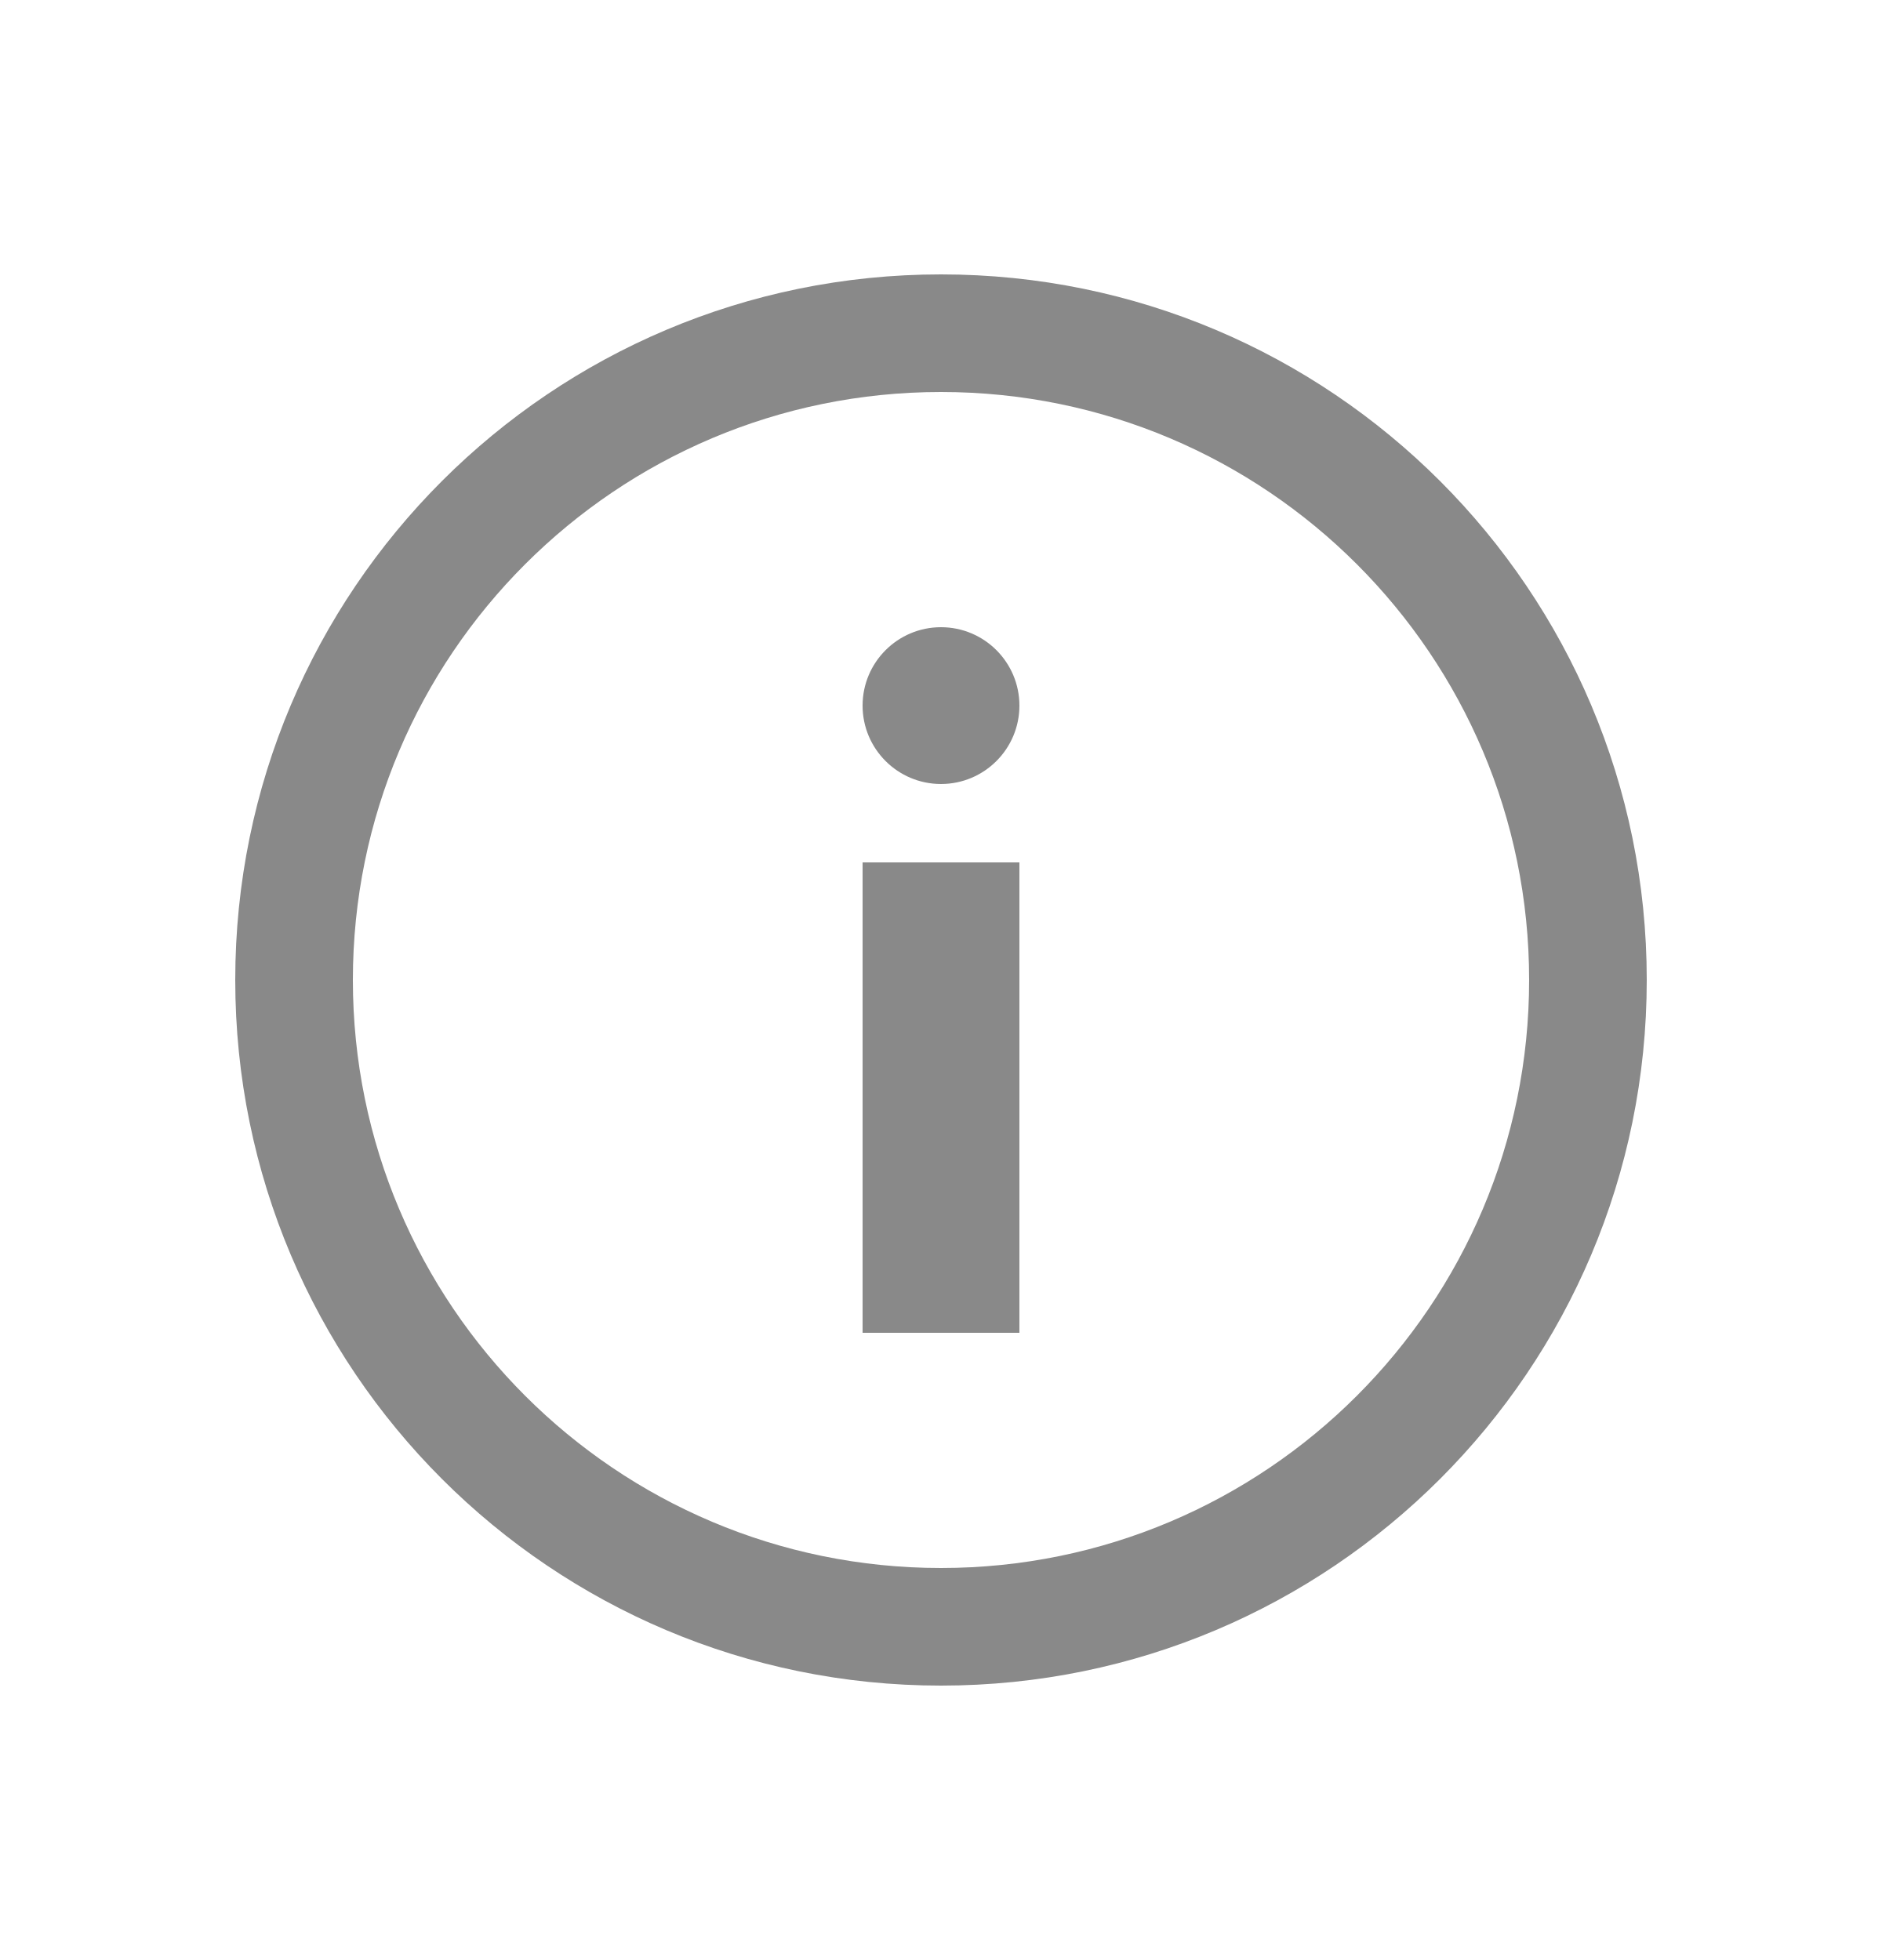
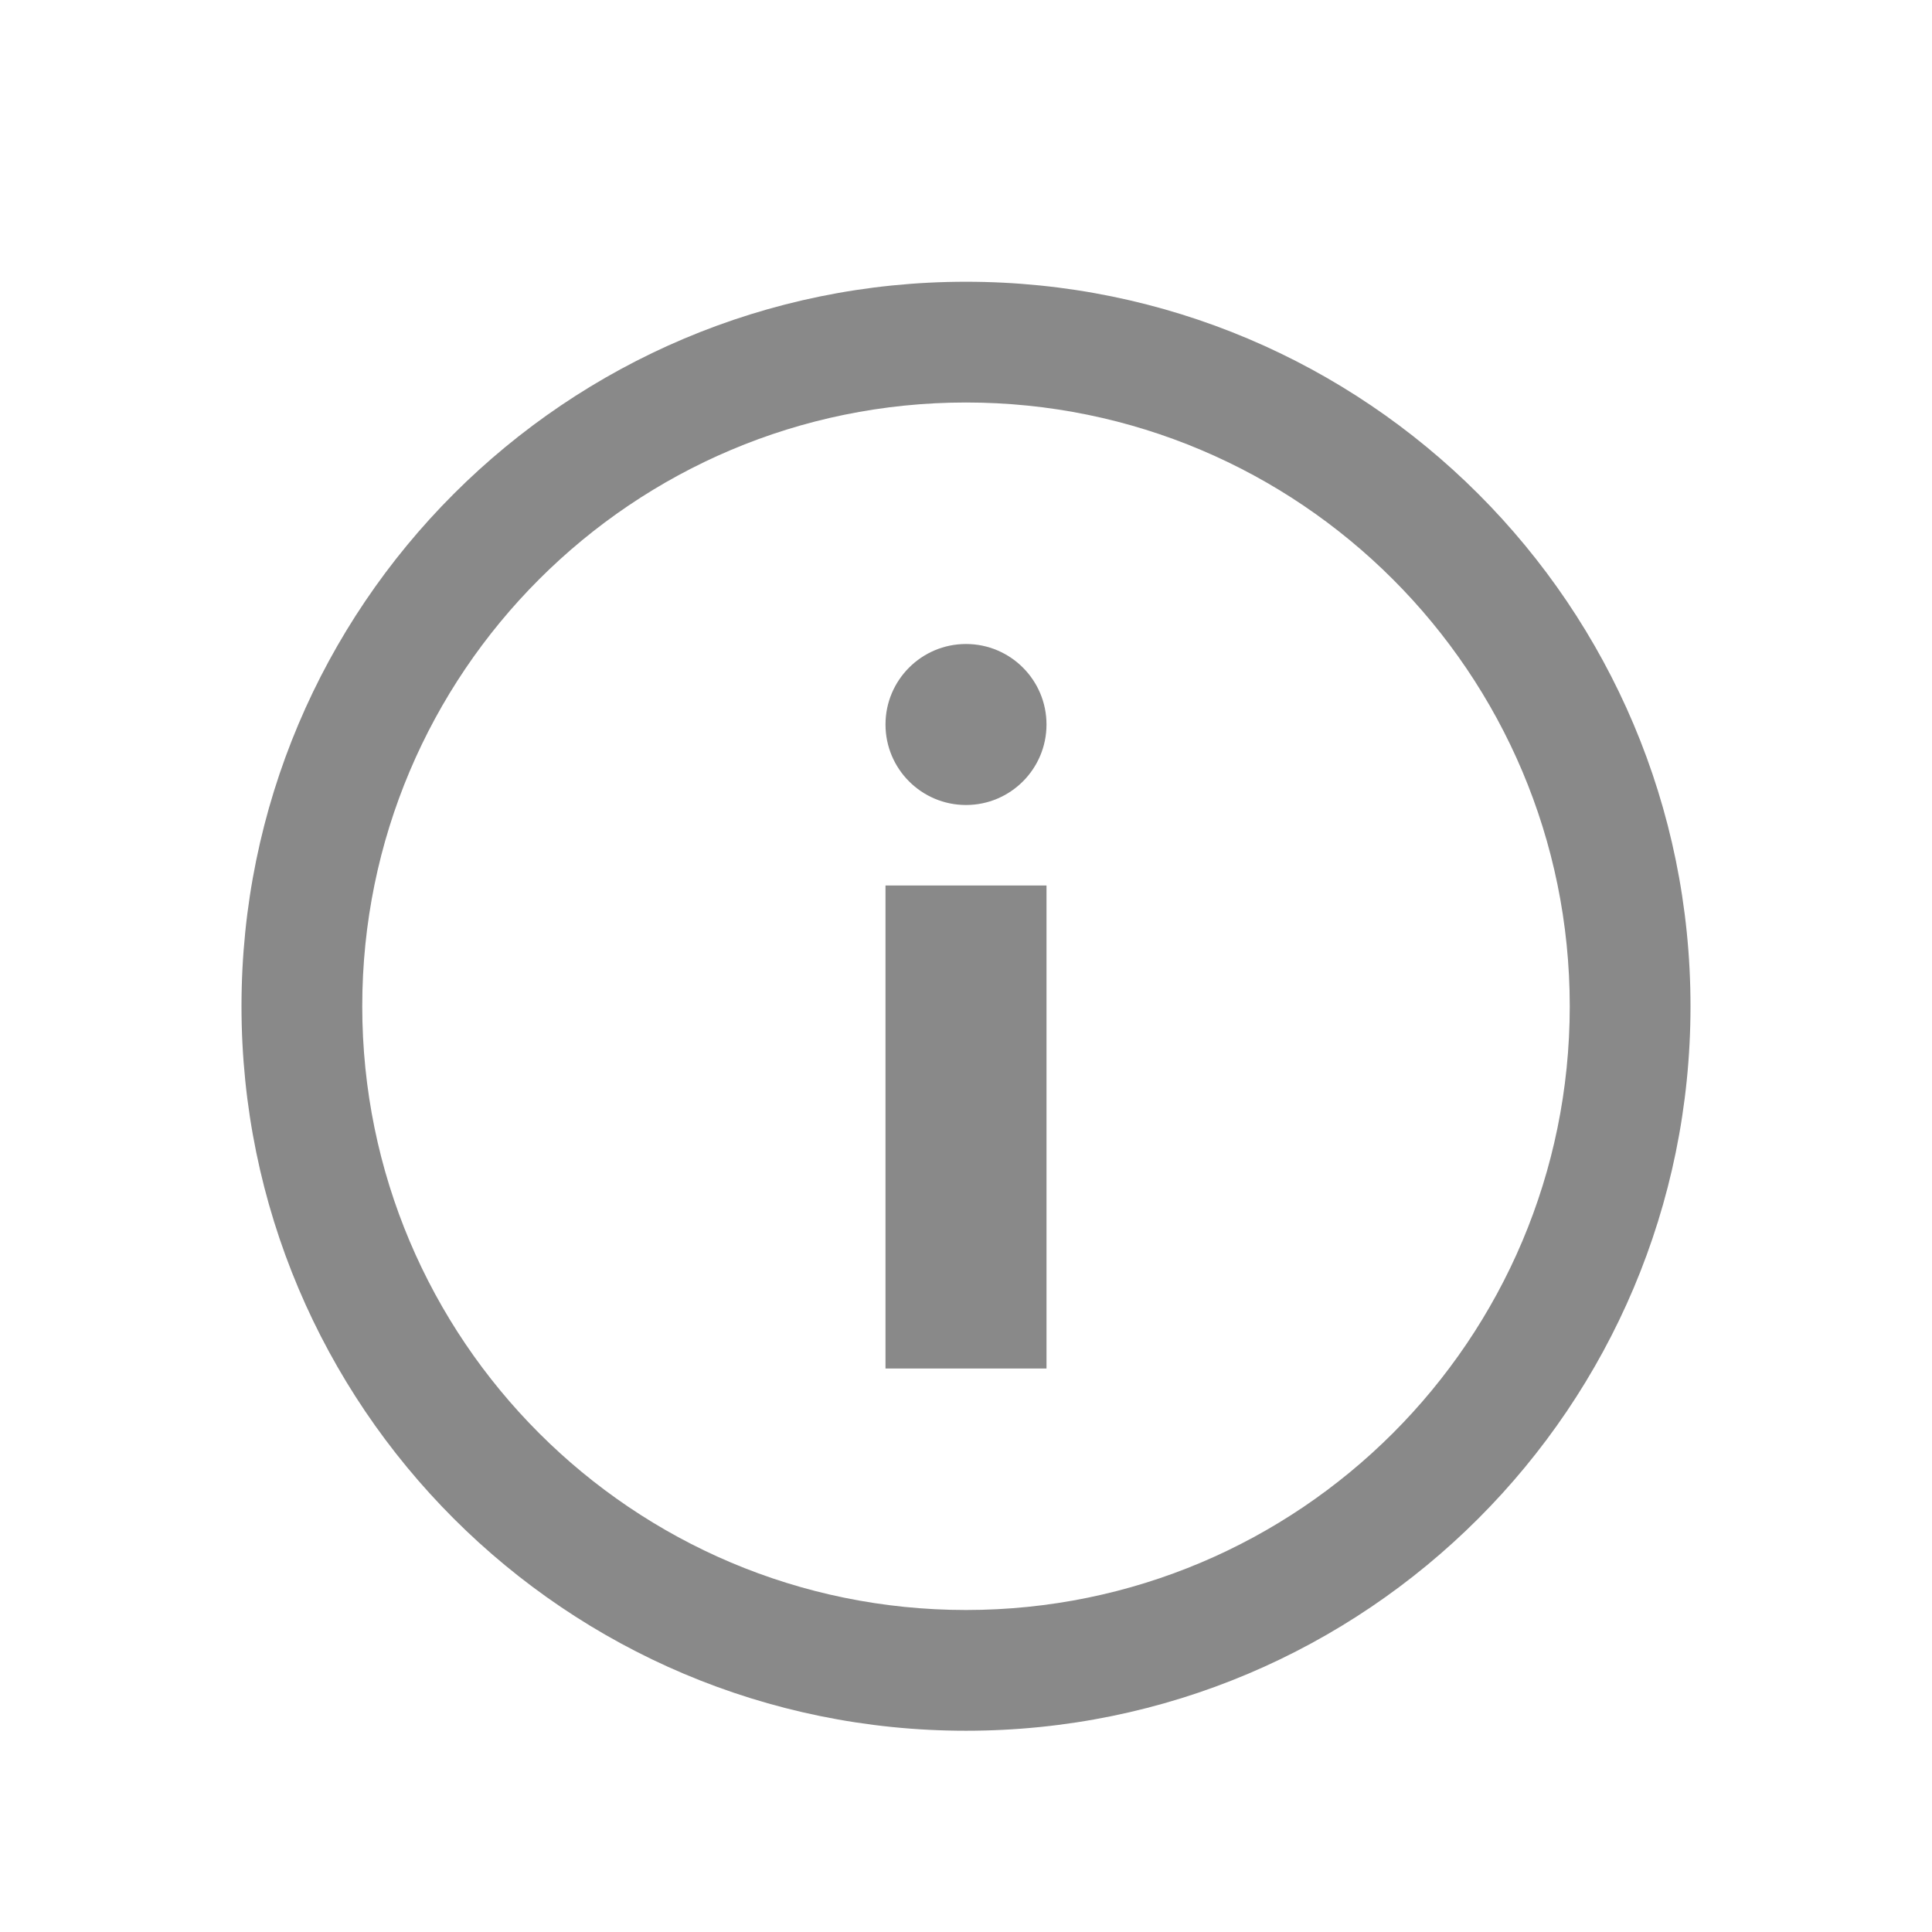
- <svg xmlns="http://www.w3.org/2000/svg" width="24" height="25" viewBox="0 0 24 25" fill="none">
+ <svg xmlns="http://www.w3.org/2000/svg" width="24" height="24" viewBox="0 0 24 24" fill="none">
  <path d="M13 17H11V11L13 11V17Z" fill="#898989" />
  <path d="M12 8C11.448 8 11 8.448 11 9C11 9.552 11.448 10 12 10C12.552 10 13 9.552 13 9C13 8.448 12.552 8 12 8Z" fill="#898989" />
  <path fill-rule="evenodd" clip-rule="evenodd" d="M12 20C16.142 20 19.5 16.642 19.5 12.5C19.5 8.358 16.142 5 12 5C7.858 5 4.5 8.358 4.5 12.5C4.5 16.642 7.858 20 12 20ZM12 21.5C16.971 21.5 21 17.471 21 12.5C21 7.529 16.971 3.5 12 3.5C7.029 3.5 3 7.529 3 12.5C3 17.471 7.029 21.5 12 21.5Z" fill="#898989" />
</svg>
